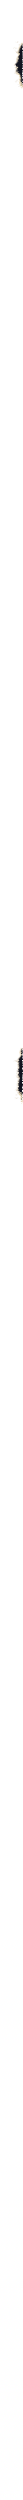
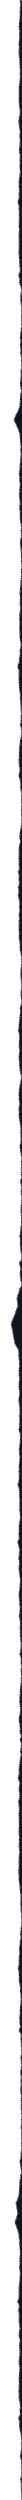
- <svg xmlns="http://www.w3.org/2000/svg" width="22" height="2400" viewBox="0 0 22 2400">
+ <svg xmlns="http://www.w3.org/2000/svg" viewBox="0 0 22 2581" preserveAspectRatio="none">
  <defs>
-     <linearGradient id="fiber">
-       <stop stop-color="#cbb68f" />
-       <stop offset=".55" stop-color="#ead3a7" stop-opacity=".8" />
-       <stop offset="1" stop-color="#9b7950" stop-opacity=".15" />
-     </linearGradient>
-     <filter id="fray" x="-30%" width="160%">
-       <feTurbulence baseFrequency=".3 .7" numOctaves="2" seed="39" result="noise" />
-       <feDisplacementMap in="SourceGraphic" in2="noise" scale="2" />
+     <filter id="fray" x="-30%" y="-10%" width="160%" height="120%">
+       <feTurbulence baseFrequency=".6 .45" numOctaves="2" seed="39" result="noise" />
+       <feDisplacementMap in="SourceGraphic" in2="noise" scale="1.1" />
    </filter>
  </defs>
-   <g transform="translate(22 0) scale(-1 1)" filter="url(#fray)">
-     <path d="M -2.00 40.00 L 0.10 40.00 L 1.94 43.15 L 3.60 46.31 L 4.79 49.46 L 4.44 52.61 L 5.48 55.77 L 5.63 58.92 L 8.18 62.07 L 5.98 65.23 L 7.06 68.38 L 3.90 71.53 L 2.88 74.69 L 3.19 77.84 L 2.02 80.99 L 0.76 84.15 L -2.00 84.15 Z" fill="url(#fiber)" opacity=".9" />
-     <path d="M1.74 62.66 l3.15 -0.24" stroke="#b49a71" stroke-width=".45" opacity=".45" />
-     <path d="M1.86 51.37 l1.00 1.25" stroke="#b49a71" stroke-width=".45" opacity=".45" />
-     <path d="M1.09 42.01 l2.86 0.72" stroke="#b49a71" stroke-width=".45" opacity=".45" />
-     <path d="M3.67 67.32 l3.40 2.67" stroke="#b49a71" stroke-width=".45" opacity=".45" />
-     <path d="M2.24 82.72 l2.05 -2.18" stroke="#b49a71" stroke-width=".45" opacity=".45" />
-     <path d="M1.00 59.06 l3.80 1.52" stroke="#b49a71" stroke-width=".45" opacity=".45" />
-     <path d="M4.01 50.40 l3.10 -2.41" stroke="#b49a71" stroke-width=".45" opacity=".45" />
-     <path d="M4.25 75.72 l2.42 2.66" stroke="#b49a71" stroke-width=".45" opacity=".45" />
-     <path d="M0.20 43.89 l3.17 0.99" stroke="#b49a71" stroke-width=".45" opacity=".45" />
-     <path d="M3.51 40.19 l2.77 -0.73" stroke="#b49a71" stroke-width=".45" opacity=".45" />
-     <path d="M4.74 45.59 l3.68 0.33" stroke="#b49a71" stroke-width=".45" opacity=".45" />
-     <path d="M3.14 49.76 l2.94 0.10" stroke="#b49a71" stroke-width=".45" opacity=".45" />
-     <path d="M -2.00 40.00 L 0.10 40.00 L 1.94 43.15 L 3.60 46.31 L 4.79 49.46 L 4.44 52.61 L 5.48 55.77 L 5.63 58.92 L 8.18 62.07 L 5.98 65.23 L 7.06 68.38 L 3.90 71.53 L 2.88 74.69 L 3.19 77.84 L 2.02 80.99 L 0.76 84.15 L -2.00 84.15 Z" fill="#121420" transform="translate(-1.5 -.8)" />
-     <path d="M -2.00 705.63 L 1.05 705.63 L 2.83 709.44 L 1.93 713.26 L 5.24 717.07 L 4.75 720.89 L 4.63 724.70 L 5.66 728.52 L 4.81 732.33 L 4.33 736.15 L 5.12 739.96 L 5.28 743.78 L 5.17 747.59 L 1.45 751.41 L 1.77 755.22 L 0.11 759.04 L -2.00 759.04 Z" fill="url(#fiber)" opacity=".9" transform="translate(0 300) " />
-     <path d="M0.01 717.82 l3.62 -1.48" stroke="#b49a71" stroke-width=".45" opacity=".45" transform="translate(0 300) " />
-     <path d="M3.32 753.37 l3.98 0.62" stroke="#b49a71" stroke-width=".45" opacity=".45" transform="translate(0 300) " />
-     <path d="M2.84 747.09 l1.25 1.31" stroke="#b49a71" stroke-width=".45" opacity=".45" transform="translate(0 300) " />
-     <path d="M4.50 750.04 l2.11 0.45" stroke="#b49a71" stroke-width=".45" opacity=".45" transform="translate(0 300) " />
-     <path d="M0.62 751.67 l2.85 -2.74" stroke="#b49a71" stroke-width=".45" opacity=".45" transform="translate(0 300) " />
-     <path d="M3.94 734.55 l2.07 -2.51" stroke="#b49a71" stroke-width=".45" opacity=".45" transform="translate(0 300) " />
-     <path d="M4.03 717.89 l3.92 0.23" stroke="#b49a71" stroke-width=".45" opacity=".45" transform="translate(0 300) " />
-     <path d="M2.95 744.95 l3.82 1.41" stroke="#b49a71" stroke-width=".45" opacity=".45" transform="translate(0 300) " />
-     <path d="M0.49 749.92 l3.65 -1.39" stroke="#b49a71" stroke-width=".45" opacity=".45" transform="translate(0 300) " />
-     <path d="M1.03 734.32 l1.80 0.17" stroke="#b49a71" stroke-width=".45" opacity=".45" transform="translate(0 300) " />
-     <path d="M3.44 745.70 l3.32 0.67" stroke="#b49a71" stroke-width=".45" opacity=".45" transform="translate(0 300) " />
-     <path d="M1.09 728.96 l1.80 -1.51" stroke="#b49a71" stroke-width=".45" opacity=".45" transform="translate(0 300) " />
-     <path d="M -2.00 705.63 L 1.05 705.63 L 2.83 709.44 L 1.93 713.26 L 5.24 717.07 L 4.75 720.89 L 4.63 724.70 L 5.66 728.52 L 4.81 732.33 L 4.33 736.15 L 5.12 739.96 L 5.28 743.78 L 5.17 747.59 L 1.45 751.41 L 1.77 755.22 L 0.11 759.04 L -2.00 759.04 Z" fill="#121420" transform="translate(0 300) translate(-1.5 -.8)" />
+   <g filter="url(#fray)" fill="#121420" stroke="none" stroke-linejoin="round">
+     <path d="M 25 399 L 21 405 L 20 420 L 16 428 L 14 433 L 18 442 L 20 447 L 21 459 L 25 470 Z" />
+     <path d="M 25 1325 L 21 1328 L 17 1340 L 18 1348 L 13 1362 L 11 1366 L 15 1387 L 19 1394 L 20 1417 L 25 1420 Z" />
+     <path d="M 25 2238 L 21 2245 L 19 2267 L 16 2274 L 18 2285 L 15 2294 L 19 2306 L 21 2330 L 25 2337 Z" />
+     <path d="M 20.11 0.00 L 20.77 4.00 L 20.35 8.00 L 20.29 12.00 L 20.33 16.00 L 19.94 20.00 L 19.55 24.00 L 19.20 28.00 L 19.99 32.00 L 19.44 36.00 L 19.90 40.00 L 19.20 44.00 L 19.36 48.00 L 19.20 52.00 L 19.20 56.00 L 19.76 60.00 L 19.87 64.00 L 20.22 68.00 L 20.46 72.00 L 20.33 76.00 L 20.50 80.00 L 19.92 84.00 L 19.44 88.00 L 19.20 92.00 L 19.34 96.00 L 19.31 100.00 L 19.20 104.00 L 19.40 108.00 L 20.16 112.00 L 20.28 116.00 L 19.89 120.00 L 18.74 124.00 L 19.29 128.00 L 19.87 132.00 L 20.54 136.00 L 19.84 140.00 L 20.50 144.00 L 20.09 148.00 L 19.84 152.00 L 19.50 156.00 L 20.31 160.00 L 20.12 164.00 L 20.30 168.00 L 19.88 172.00 L 20.65 176.00 L 20.15 180.00 L 19.69 184.00 L 19.11 188.00 L 19.35 192.00 L 19.55 196.00 L 19.20 200.00 L 19.31 204.00 L 17.98 208.00 L 19.20 212.00 L 19.20 216.00 L 19.47 220.00 L 19.39 224.00 L 19.35 228.00 L 19.20 232.00 L 19.63 236.00 L 19.32 240.00 L 19.20 244.00 L 19.20 248.00 L 19.20 252.00 L 19.27 256.00 L 18.93 260.00 L 19.44 264.00 L 19.65 268.00 L 19.68 272.00 L 20.28 276.00 L 20.37 280.00 L 18.67 284.00 L 20.17 288.00 L 19.58 292.00 L 21.22 296.00 L 21.75 300.00 L 21.17 304.00 L 20.76 308.00 L 21.12 312.00 L 21.75 316.00 L 21.75 320.00 L 21.75 324.00 L 21.75 328.00 L 21.75 332.00 L 21.75 336.00 L 21.38 340.00 L 20.75 344.00 L 20.59 348.00 L 20.95 352.00 L 20.57 356.00 L 21.20 360.00 L 20.80 364.00 L 21.60 368.00 L 21.75 372.00 L 21.75 376.00 L 21.58 380.00 L 21.14 384.00 L 21.32 388.00 L 21.01 392.00 L 20.53 396.00 L 21.05 400.00 L 21.75 404.00 L 21.75 408.00 L 21.75 412.00 L 21.75 416.00 L 21.75 420.00 L 21.13 424.00 L 21.43 428.00 L 21.75 432.00 L 21.75 436.00 L 21.51 440.00 L 21.75 444.00 L 20.98 448.00 L 21.57 452.00 L 21.75 456.00 L 21.43 460.00 L 20.74 464.00 L 21.29 468.00 L 21.06 472.00 L 20.94 476.00 L 20.25 480.00 L 20.13 484.00 L 19.34 488.00 L 19.84 492.00 L 19.78 496.00 L 20.49 500.00 L 20.01 504.00 L 19.80 508.00 L 19.38 512.00 L 20.14 516.00 L 20.29 520.00 L 19.76 524.00 L 20.39 528.00 L 20.33 532.00 L 20.31 536.00 L 21.06 540.00 L 21.75 544.00 L 21.22 548.00 L 21.75 552.00 L 21.01 556.00 L 20.43 560.00 L 20.90 564.00 L 21.23 568.00 L 21.55 572.00 L 21.75 576.00 L 21.75 580.00 L 21.75 584.00 L 21.62 588.00 L 21.75 592.00 L 21.62 596.00 L 21.06 600.00 L 20.92 604.00 L 20.63 608.00 L 20.08 612.00 L 20.69 616.00 L 20.35 620.00 L 20.28 624.00 L 20.83 628.00 L 20.00 632.00 L 19.88 636.00 L 19.82 640.00 L 20.05 644.00 L 19.65 648.00 L 20.00 652.00 L 19.95 656.00 L 20.47 660.00 L 21.22 664.00 L 20.92 668.00 L 20.26 672.00 L 20.29 676.00 L 19.61 680.00 L 19.20 684.00 L 17.74 688.00 L 19.20 692.00 L 19.20 696.00 L 19.20 700.00 L 19.20 704.00 L 19.52 708.00 L 19.73 712.00 L 20.51 716.00 L 20.45 720.00 L 20.69 724.00 L 21.12 728.00 L 21.13 732.00 L 21.65 736.00 L 21.23 740.00 L 21.47 744.00 L 20.30 748.00 L 21.75 752.00 L 21.75 756.00 L 21.37 760.00 L 20.65 764.00 L 20.06 768.00 L 19.53 772.00 L 19.48 776.00 L 19.49 780.00 L 19.20 784.00 L 19.20 788.00 L 19.91 792.00 L 20.06 796.00 L 18.94 800.00 L 20.17 804.00 L 20.93 808.00 L 20.68 812.00 L 21.30 816.00 L 21.75 820.00 L 21.75 824.00 L 21.75 828.00 L 21.66 832.00 L 21.75 836.00 L 21.75 840.00 L 21.75 844.00 L 21.75 848.00 L 21.75 852.00 L 20.91 856.00 L 20.29 860.00 L 19.83 864.00 L 20.62 868.00 L 19.90 872.00 L 19.33 876.00 L 19.24 880.00 L 19.20 884.00 L 19.20 888.00 L 19.20 892.00 L 19.56 896.00 L 18.51 900.00 L 19.36 904.00 L 19.20 908.00 L 19.57 912.00 L 18.32 916.00 L 19.20 920.00 L 18.25 924.00 L 19.20 928.00 L 19.96 932.00 L 19.60 936.00 L 19.91 940.00 L 19.20 944.00 L 19.46 948.00 L 19.20 952.00 L 19.20 956.00 L 19.20 960.00 L 19.45 964.00 L 19.20 968.00 L 19.93 972.00 L 20.22 976.00 L 20.31 980.00 L 21.10 984.00 L 21.75 988.00 L 21.75 992.00 L 21.75 996.00 L 21.27 1000.00 L 20.98 1004.00 L 20.97 1008.00 L 21.45 1012.00 L 21.72 1016.00 L 21.75 1020.00 L 21.24 1024.00 L 21.29 1028.00 L 21.75 1032.00 L 21.66 1036.00 L 20.28 1040.00 L 21.04 1044.00 L 20.28 1048.00 L 19.96 1052.00 L 19.22 1056.00 L 19.20 1060.00 L 18.55 1064.00 L 19.72 1068.00 L 19.63 1072.00 L 19.51 1076.00 L 19.20 1080.00 L 19.90 1084.00 L 19.44 1088.00 L 19.20 1092.00 L 19.78 1096.00 L 19.52 1100.00 L 20.13 1104.00 L 20.95 1108.00 L 21.75 1112.00 L 20.99 1116.00 L 20.31 1120.00 L 19.52 1124.00 L 19.20 1128.00 L 19.20 1132.00 L 19.45 1136.00 L 20.13 1140.00 L 18.89 1144.00 L 19.49 1148.00 L 19.20 1152.00 L 19.74 1156.00 L 20.48 1160.00 L 21.02 1164.00 L 21.00 1168.00 L 20.92 1172.00 L 21.38 1176.00 L 20.72 1180.00 L 20.31 1184.00 L 20.78 1188.00 L 21.58 1192.00 L 21.75 1196.00 L 21.75 1200.00 L 21.75 1204.00 L 21.51 1208.00 L 21.54 1212.00 L 21.71 1216.00 L 20.63 1220.00 L 21.75 1224.00 L 21.54 1228.00 L 21.45 1232.00 L 21.75 1236.00 L 21.75 1240.00 L 21.46 1244.00 L 21.16 1248.00 L 21.23 1252.00 L 21.75 1256.00 L 21.75 1260.00 L 21.73 1264.00 L 20.93 1268.00 L 20.84 1272.00 L 20.00 1276.00 L 20.85 1280.00 L 20.37 1284.00 L 20.71 1288.00 L 21.21 1292.00 L 21.75 1296.00 L 21.63 1300.00 L 19.45 1304.00 L 20.87 1308.00 L 20.68 1312.00 L 20.25 1316.00 L 20.89 1320.00 L 21.66 1324.00 L 21.75 1328.00 L 21.75 1332.00 L 21.75 1336.00 L 20.96 1340.00 L 21.28 1344.00 L 20.48 1348.00 L 19.65 1352.00 L 19.93 1356.00 L 19.20 1360.00 L 19.20 1364.00 L 19.20 1368.00 L 19.20 1372.00 L 19.20 1376.00 L 19.20 1380.00 L 19.20 1384.00 L 19.48 1388.00 L 19.20 1392.00 L 19.20 1396.00 L 19.20 1400.00 L 19.98 1404.00 L 19.53 1408.00 L 19.57 1412.00 L 19.20 1416.00 L 19.20 1420.00 L 19.86 1424.00 L 19.20 1428.00 L 19.20 1432.00 L 19.73 1436.00 L 19.71 1440.00 L 19.20 1444.00 L 19.21 1448.00 L 19.76 1452.00 L 20.21 1456.00 L 19.97 1460.00 L 19.66 1464.00 L 19.95 1468.00 L 19.77 1472.00 L 19.10 1476.00 L 20.41 1480.00 L 20.66 1484.00 L 20.47 1488.00 L 19.68 1492.00 L 19.40 1496.00 L 19.52 1500.00 L 20.23 1504.00 L 19.73 1508.00 L 19.46 1512.00 L 19.20 1516.00 L 19.20 1520.00 L 19.42 1524.00 L 19.25 1528.00 L 17.97 1532.00 L 19.20 1536.00 L 19.73 1540.00 L 19.48 1544.00 L 20.12 1548.00 L 19.78 1552.00 L 20.04 1556.00 L 19.92 1560.00 L 20.65 1564.00 L 20.42 1568.00 L 19.67 1572.00 L 19.20 1576.00 L 19.26 1580.00 L 19.20 1584.00 L 19.44 1588.00 L 17.74 1592.00 L 19.20 1596.00 L 19.94 1600.00 L 19.49 1604.00 L 18.73 1608.00 L 19.83 1612.00 L 19.20 1616.00 L 19.20 1620.00 L 19.63 1624.00 L 20.30 1628.00 L 20.73 1632.00 L 20.23 1636.00 L 19.99 1640.00 L 19.30 1644.00 L 19.20 1648.00 L 19.68 1652.00 L 19.80 1656.00 L 20.47 1660.00 L 20.05 1664.00 L 19.33 1668.00 L 20.12 1672.00 L 20.65 1676.00 L 20.31 1680.00 L 20.42 1684.00 L 20.46 1688.00 L 20.70 1692.00 L 21.32 1696.00 L 21.28 1700.00 L 20.80 1704.00 L 19.96 1708.00 L 21.66 1712.00 L 21.14 1716.00 L 21.75 1720.00 L 21.27 1724.00 L 21.70 1728.00 L 21.51 1732.00 L 21.47 1736.00 L 20.90 1740.00 L 20.58 1744.00 L 20.43 1748.00 L 20.17 1752.00 L 19.71 1756.00 L 20.28 1760.00 L 20.71 1764.00 L 20.36 1768.00 L 19.58 1772.00 L 19.20 1776.00 L 20.00 1780.00 L 20.40 1784.00 L 20.13 1788.00 L 21.48 1792.00 L 20.35 1796.00 L 21.75 1800.00 L 21.18 1804.00 L 20.80 1808.00 L 21.26 1812.00 L 20.55 1816.00 L 19.94 1820.00 L 19.38 1824.00 L 19.20 1828.00 L 19.20 1832.00 L 18.17 1836.00 L 20.16 1840.00 L 19.59 1844.00 L 19.20 1848.00 L 19.97 1852.00 L 19.63 1856.00 L 18.78 1860.00 L 19.20 1864.00 L 19.55 1868.00 L 19.20 1872.00 L 19.20 1876.00 L 19.31 1880.00 L 19.54 1884.00 L 19.20 1888.00 L 19.20 1892.00 L 19.49 1896.00 L 19.64 1900.00 L 19.20 1904.00 L 19.44 1908.00 L 19.76 1912.00 L 19.38 1916.00 L 19.20 1920.00 L 19.20 1924.00 L 19.20 1928.00 L 18.71 1932.00 L 19.20 1936.00 L 19.20 1940.00 L 19.73 1944.00 L 20.18 1948.00 L 20.53 1952.00 L 20.90 1956.00 L 21.26 1960.00 L 20.88 1964.00 L 21.00 1968.00 L 21.23 1972.00 L 21.75 1976.00 L 21.75 1980.00 L 21.75 1984.00 L 21.72 1988.00 L 21.11 1992.00 L 20.84 1996.00 L 21.15 2000.00 L 20.39 2004.00 L 20.00 2008.00 L 19.64 2012.00 L 19.96 2016.00 L 19.23 2020.00 L 19.50 2024.00 L 19.20 2028.00 L 18.26 2032.00 L 19.20 2036.00 L 19.40 2040.00 L 19.38 2044.00 L 19.93 2048.00 L 20.65 2052.00 L 20.65 2056.00 L 21.15 2060.00 L 21.40 2064.00 L 21.07 2068.00 L 20.59 2072.00 L 20.35 2076.00 L 20.28 2080.00 L 19.77 2084.00 L 20.02 2088.00 L 20.67 2092.00 L 19.15 2096.00 L 21.38 2100.00 L 21.08 2104.00 L 21.40 2108.00 L 21.42 2112.00 L 21.75 2116.00 L 21.75 2120.00 L 21.01 2124.00 L 21.49 2128.00 L 21.75 2132.00 L 21.33 2136.00 L 20.59 2140.00 L 21.52 2144.00 L 21.02 2148.00 L 21.41 2152.00 L 20.90 2156.00 L 21.16 2160.00 L 21.75 2164.00 L 21.26 2168.00 L 21.50 2172.00 L 21.37 2176.00 L 21.75 2180.00 L 21.75 2184.00 L 21.75 2188.00 L 21.75 2192.00 L 21.35 2196.00 L 21.70 2200.00 L 21.75 2204.00 L 21.75 2208.00 L 21.75 2212.00 L 21.75 2216.00 L 21.54 2220.00 L 21.23 2224.00 L 20.95 2228.00 L 20.17 2232.00 L 20.94 2236.00 L 21.51 2240.00 L 21.66 2244.00 L 21.09 2248.00 L 19.82 2252.00 L 20.62 2256.00 L 21.00 2260.00 L 21.55 2264.00 L 21.32 2268.00 L 21.51 2272.00 L 21.19 2276.00 L 21.75 2280.00 L 21.75 2284.00 L 21.75 2288.00 L 21.59 2292.00 L 21.75 2296.00 L 21.75 2300.00 L 21.75 2304.00 L 21.75 2308.00 L 21.75 2312.00 L 21.21 2316.00 L 21.00 2320.00 L 20.58 2324.00 L 20.38 2328.00 L 19.95 2332.00 L 20.08 2336.00 L 19.53 2340.00 L 20.31 2344.00 L 20.48 2348.00 L 20.09 2352.00 L 19.69 2356.00 L 19.20 2360.00 L 19.20 2364.00 L 19.20 2368.00 L 19.20 2372.00 L 17.70 2376.00 L 19.62 2380.00 L 18.57 2384.00 L 19.26 2388.00 L 19.31 2392.00 L 19.20 2396.00 L 19.53 2400.00 L 20.25 2404.00 L 19.41 2408.00 L 19.21 2412.00 L 20.58 2416.00 L 19.66 2420.00 L 19.68 2424.00 L 20.23 2428.00 L 19.91 2432.00 L 19.12 2436.00 L 19.33 2440.00 L 19.91 2444.00 L 19.71 2448.00 L 19.50 2452.00 L 19.20 2456.00 L 19.49 2460.00 L 19.20 2464.00 L 19.20 2468.00 L 19.20 2472.00 L 19.20 2476.00 L 19.97 2480.00 L 20.78 2484.00 L 20.04 2488.00 L 20.69 2492.00 L 18.56 2496.00 L 19.73 2500.00 L 19.53 2504.00 L 20.22 2508.00 L 21.07 2512.00 L 21.73 2516.00 L 21.75 2520.00 L 21.47 2524.00 L 21.75 2528.00 L 21.11 2532.00 L 20.28 2536.00 L 21.69 2540.00 L 21.75 2544.00 L 21.75 2548.00 L 21.75 2552.00 L 21.60 2556.00 L 20.86 2560.00 L 21.49 2564.00 L 21.50 2568.00 L 21.59 2572.00 L 21.75 2576.00 L 21.75 2580.00 L 21.75 2584.00 L 25.00 2585.00 L 25.00 -3.00 Z" />
+   </g>
+   <g fill="none" stroke="#ead3a7" stroke-opacity=".42" stroke-width=".38" stroke-linecap="round">
+     <path d="M 16.00 428.00 l -1.00 -0.54" />
+     <path d="M 20.00 447.00 l -0.73 0.49" />
+     <path d="M 11.00 1366.00 l -1.03 -0.65" />
+     <path d="M 21.00 2245.00 l -0.84 0.80" />
+     <path d="M 19.20 200.00 l -0.92 -0.13" />
+     <path d="M 19.20 244.00 l -0.38 0.23" />
+     <path d="M 20.59 348.00 l -0.90 0.70" />
+     <path d="M 21.58 380.00 l -0.95 0.09" />
+     <path d="M 21.57 452.00 l -0.97 1.11" />
+     <path d="M 20.94 476.00 l -0.78 0.42" />
+     <path d="M 21.55 572.00 l -0.62 -0.73" />
+     <path d="M 20.83 628.00 l -0.89 0.40" />
+     <path d="M 19.20 704.00 l -0.43 -0.98" />
+     <path d="M 21.66 832.00 l -0.71 1.15" />
+     <path d="M 19.24 880.00 l -0.96 0.41" />
+     <path d="M 19.56 896.00 l -0.87 -0.97" />
+     <path d="M 19.60 936.00 l -1.00 1.16" />
+     <path d="M 19.91 940.00 l -0.89 1.04" />
+     <path d="M 19.20 944.00 l -0.73 1.16" />
+     <path d="M 19.93 972.00 l -0.38 -1.16" />
+     <path d="M 19.90 1084.00 l -0.81 0.22" />
+     <path d="M 19.52 1100.00 l -1.02 0.43" />
+     <path d="M 19.52 1124.00 l -0.71 0.51" />
+     <path d="M 20.92 1172.00 l -0.36 -0.78" />
+     <path d="M 20.31 1184.00 l -0.95 -0.71" />
+     <path d="M 20.63 1220.00 l -0.57 -0.57" />
+     <path d="M 21.46 1244.00 l -0.40 -0.09" />
+     <path d="M 21.21 1292.00 l -0.49 -0.43" />
+     <path d="M 20.96 1340.00 l -0.52 -0.14" />
+     <path d="M 19.86 1424.00 l -0.92 -1.13" />
+     <path d="M 20.66 1484.00 l -0.43 0.23" />
+     <path d="M 19.68 1492.00 l -0.90 0.10" />
+     <path d="M 19.26 1580.00 l -0.70 -1.26" />
+     <path d="M 19.63 1624.00 l -0.38 -0.44" />
+     <path d="M 20.73 1632.00 l -0.60 -1.00" />
+     <path d="M 20.31 1680.00 l -0.47 1.10" />
+     <path d="M 20.58 1744.00 l -0.58 0.50" />
+     <path d="M 20.00 1780.00 l -0.59 0.66" />
+     <path d="M 20.16 1840.00 l -0.89 1.07" />
+     <path d="M 20.90 1956.00 l -0.98 0.33" />
+     <path d="M 21.26 1960.00 l -1.00 -0.65" />
+     <path d="M 20.84 1996.00 l -0.93 -1.03" />
+     <path d="M 20.00 2008.00 l -0.56 -0.40" />
+     <path d="M 19.23 2020.00 l -0.79 -0.54" />
+     <path d="M 19.93 2048.00 l -0.39 0.69" />
+     <path d="M 21.40 2108.00 l -0.54 1.18" />
+     <path d="M 21.01 2124.00 l -0.36 -0.27" />
+     <path d="M 21.52 2144.00 l -0.49 0.24" />
+     <path d="M 21.32 2268.00 l -0.42 1.23" />
+     <path d="M 19.69 2356.00 l -0.57 0.47" />
+     <path d="M 19.33 2440.00 l -0.56 -0.12" />
+     <path d="M 19.91 2444.00 l -0.62 -0.25" />
+     <path d="M 19.49 2460.00 l -0.73 -0.44" />
+     <path d="M 19.97 2480.00 l -0.42 -0.78" />
+     <path d="M 20.22 2508.00 l -0.60 -0.18" />
  </g>
</svg>
